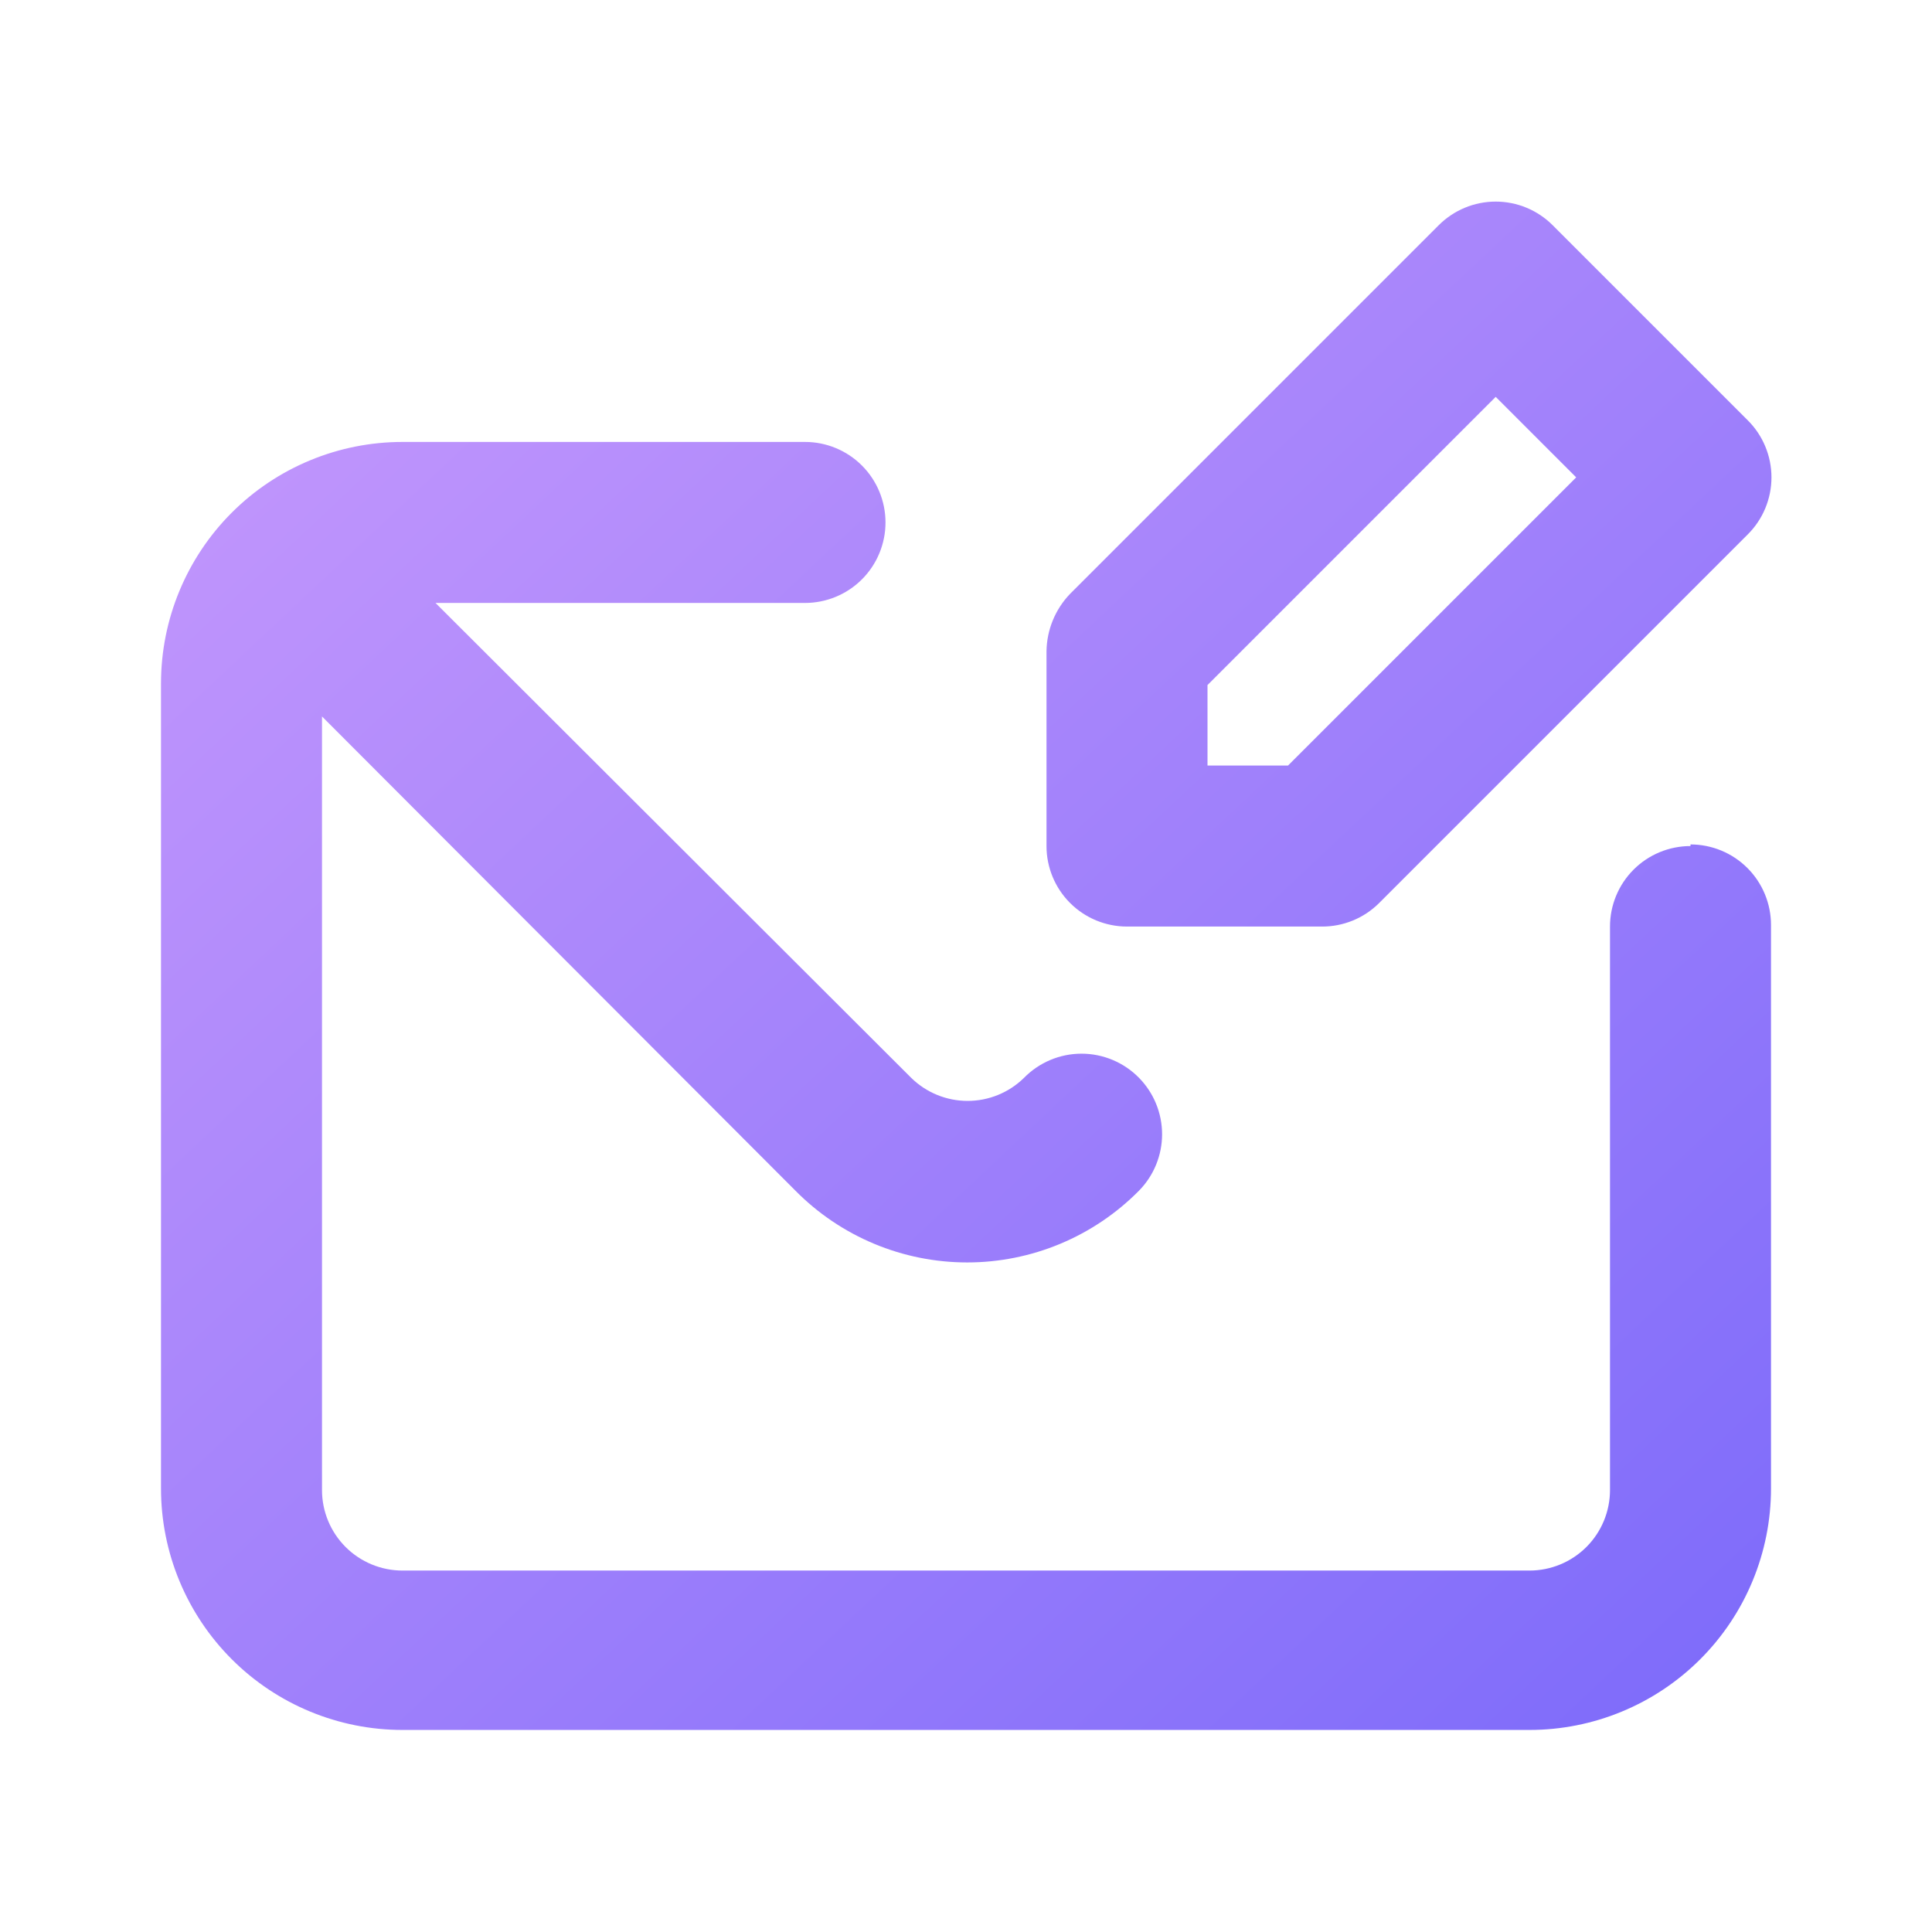
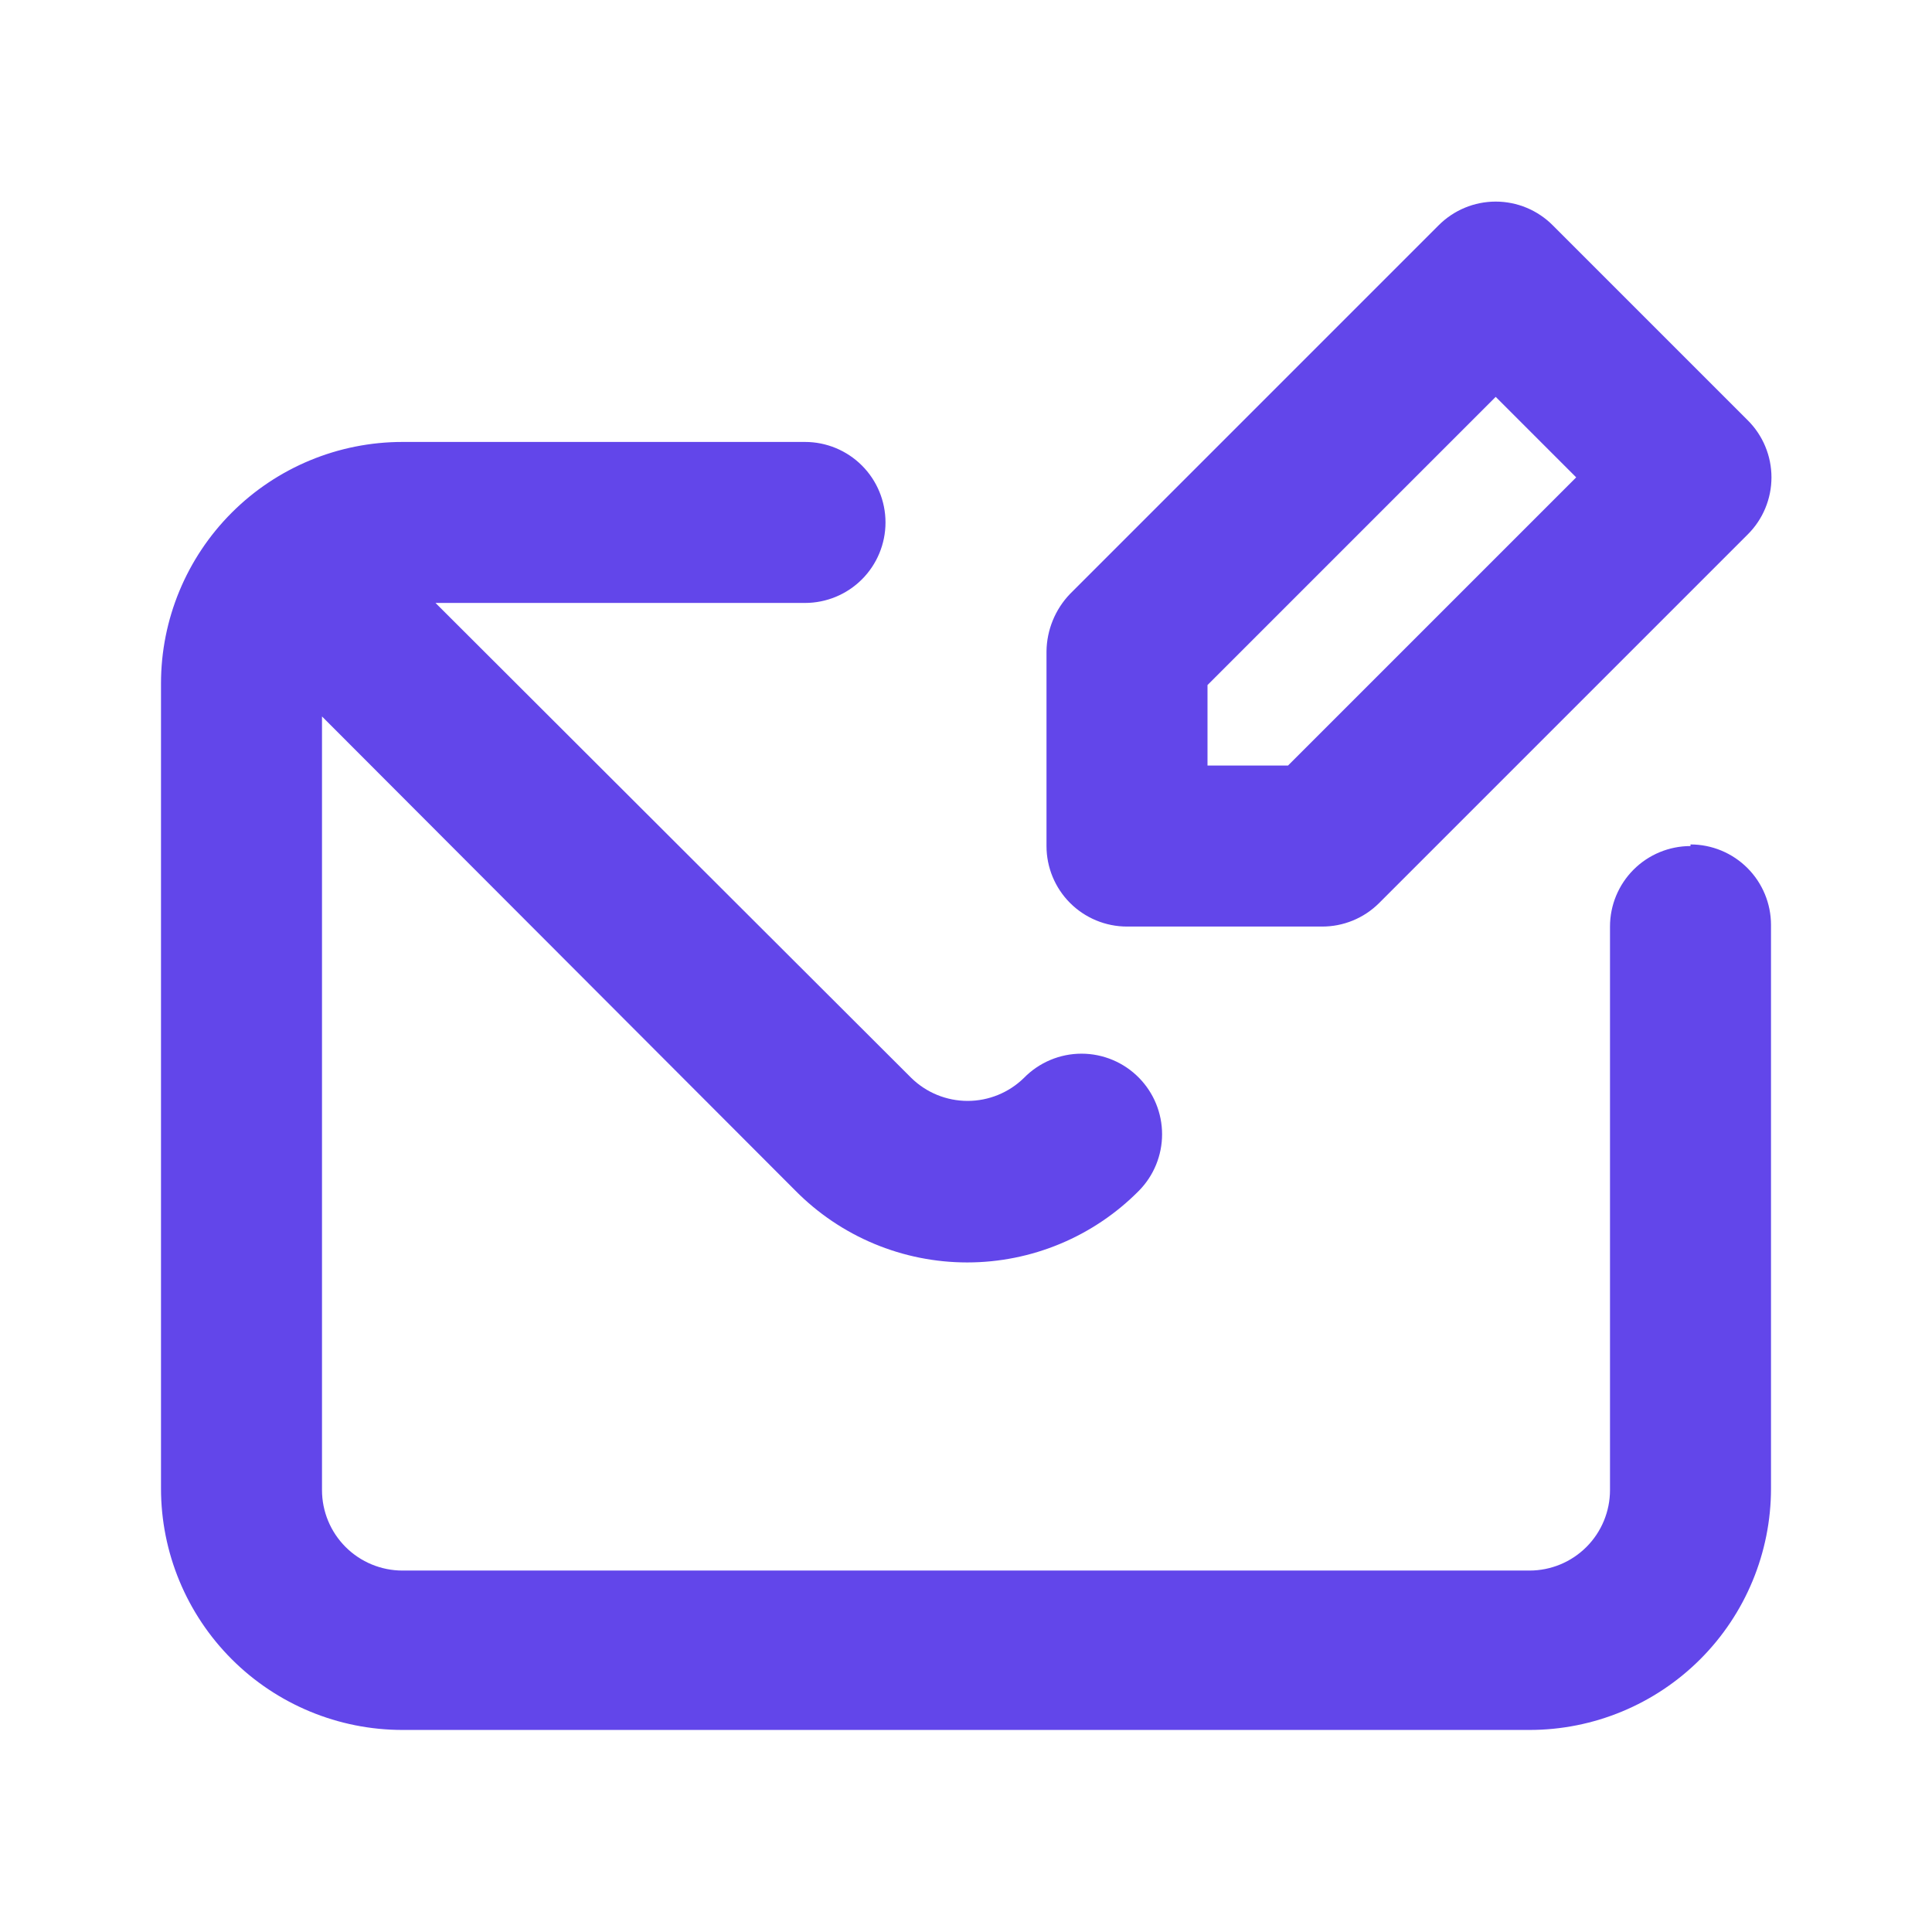
<svg xmlns="http://www.w3.org/2000/svg" width="300" height="300" viewBox="0 0 300 300" fill="none">
-   <defs>
-     <linearGradient id="gradientFill" x1="0%" y1="0%" x2="100%" y2="100%">
-       <stop offset="0%" stop-color="#C89AFC" />
-       <stop offset="100%" stop-color="#7C6AFA" />
-     </linearGradient>
-   </defs>
-   <path d="M175 143.875H205.25C206.895 143.885 208.526 143.569 210.049 142.947C211.572 142.325 212.957 141.409 214.125 140.25L271.375 83C272.547 81.838 273.477 80.456 274.111 78.932C274.746 77.409 275.072 75.775 275.072 74.125C275.072 72.475 274.746 70.841 274.111 69.318C273.477 67.795 272.547 66.412 271.375 65.25L241.125 35C239.963 33.829 238.58 32.899 237.057 32.264C235.534 31.63 233.9 31.303 232.25 31.303C230.6 31.303 228.966 31.63 227.443 32.264C225.92 32.899 224.537 33.829 223.375 35L166.125 92.25C163.841 94.646 162.546 97.816 162.5 101.125V131.375C162.5 134.69 163.817 137.87 166.161 140.214C168.505 142.558 171.685 143.875 175 143.875ZM187.5 106.375L232.25 61.625L244.75 74.125L200 118.875H187.5V106.375ZM262.5 131.375C259.185 131.375 256.005 132.692 253.661 135.036C251.317 137.381 250 140.56 250 143.875V231.375C250 234.69 248.683 237.87 246.339 240.214C243.995 242.558 240.815 243.875 237.5 243.875H62.5C59.185 243.875 56.005 242.558 53.661 240.214C51.317 237.87 50 234.69 50 231.375V111.25L123.5 184.875C126.988 188.409 131.144 191.215 135.725 193.13C140.306 195.045 145.222 196.031 150.188 196.031C155.153 196.031 160.069 195.045 164.65 193.13C169.231 191.215 173.387 188.409 176.875 184.875C179.165 182.539 180.448 179.397 180.448 176.125C180.448 172.853 179.165 169.712 176.875 167.375C175.711 166.185 174.321 165.239 172.786 164.593C171.251 163.947 169.603 163.614 167.938 163.614C166.272 163.614 164.624 163.947 163.089 164.593C161.554 165.239 160.164 166.185 159 167.375C156.663 169.666 153.522 170.948 150.25 170.948C146.978 170.948 143.837 169.666 141.5 167.375L67.625 93.625H125C128.315 93.625 131.495 92.308 133.839 89.964C136.183 87.62 137.5 84.44 137.5 81.125C137.5 77.81 136.183 74.631 133.839 72.286C131.495 69.942 128.315 68.625 125 68.625H62.5C52.554 68.625 43.016 72.576 35.983 79.609C28.951 86.641 25 96.18 25 106.125V231.125C25 241.071 28.951 250.609 35.983 257.642C43.016 264.674 52.554 268.625 62.5 268.625H237.5C247.446 268.625 256.984 264.674 264.017 257.642C271.049 250.609 275 241.071 275 231.125V143.625C275 140.31 273.683 137.131 271.339 134.786C268.995 132.442 265.815 131.125 262.5 131.125V131.375Z" fill="url(#gradientFill)" />
+   <path d="M175 143.875H205.25C206.895 143.885 208.526 143.569 210.049 142.947C211.572 142.325 212.957 141.409 214.125 140.25L271.375 83C272.547 81.838 273.477 80.456 274.111 78.932C274.746 77.409 275.072 75.775 275.072 74.125C275.072 72.475 274.746 70.841 274.111 69.318C273.477 67.795 272.547 66.412 271.375 65.25L241.125 35C239.963 33.829 238.58 32.899 237.057 32.264C235.534 31.63 233.9 31.303 232.25 31.303C230.6 31.303 228.966 31.63 227.443 32.264C225.92 32.899 224.537 33.829 223.375 35L166.125 92.25C163.841 94.646 162.546 97.816 162.5 101.125V131.375C162.5 134.69 163.817 137.87 166.161 140.214C168.505 142.558 171.685 143.875 175 143.875ZM187.5 106.375L232.25 61.625L244.75 74.125L200 118.875H187.5V106.375ZM262.5 131.375C259.185 131.375 256.005 132.692 253.661 135.036C251.317 137.381 250 140.56 250 143.875V231.375C250 234.69 248.683 237.87 246.339 240.214C243.995 242.558 240.815 243.875 237.5 243.875H62.5C59.185 243.875 56.005 242.558 53.661 240.214C51.317 237.87 50 234.69 50 231.375V111.25L123.5 184.875C126.988 188.409 131.144 191.215 135.725 193.13C140.306 195.045 145.222 196.031 150.188 196.031C155.153 196.031 160.069 195.045 164.65 193.13C169.231 191.215 173.387 188.409 176.875 184.875C179.165 182.539 180.448 179.397 180.448 176.125C180.448 172.853 179.165 169.712 176.875 167.375C175.711 166.185 174.321 165.239 172.786 164.593C171.251 163.947 169.603 163.614 167.938 163.614C166.272 163.614 164.624 163.947 163.089 164.593C161.554 165.239 160.164 166.185 159 167.375C156.663 169.666 153.522 170.948 150.25 170.948C146.978 170.948 143.837 169.666 141.5 167.375L67.625 93.625H125C128.315 93.625 131.495 92.308 133.839 89.964C136.183 87.62 137.5 84.44 137.5 81.125C137.5 77.81 136.183 74.631 133.839 72.286C131.495 69.942 128.315 68.625 125 68.625H62.5C52.554 68.625 43.016 72.576 35.983 79.609C28.951 86.641 25 96.18 25 106.125V231.125C25 241.071 28.951 250.609 35.983 257.642C43.016 264.674 52.554 268.625 62.5 268.625H237.5C247.446 268.625 256.984 264.674 264.017 257.642C271.049 250.609 275 241.071 275 231.125V143.625C275 140.31 273.683 137.131 271.339 134.786C268.995 132.442 265.815 131.125 262.5 131.125V131.375Z" fill="#6246EA" />
</svg>
